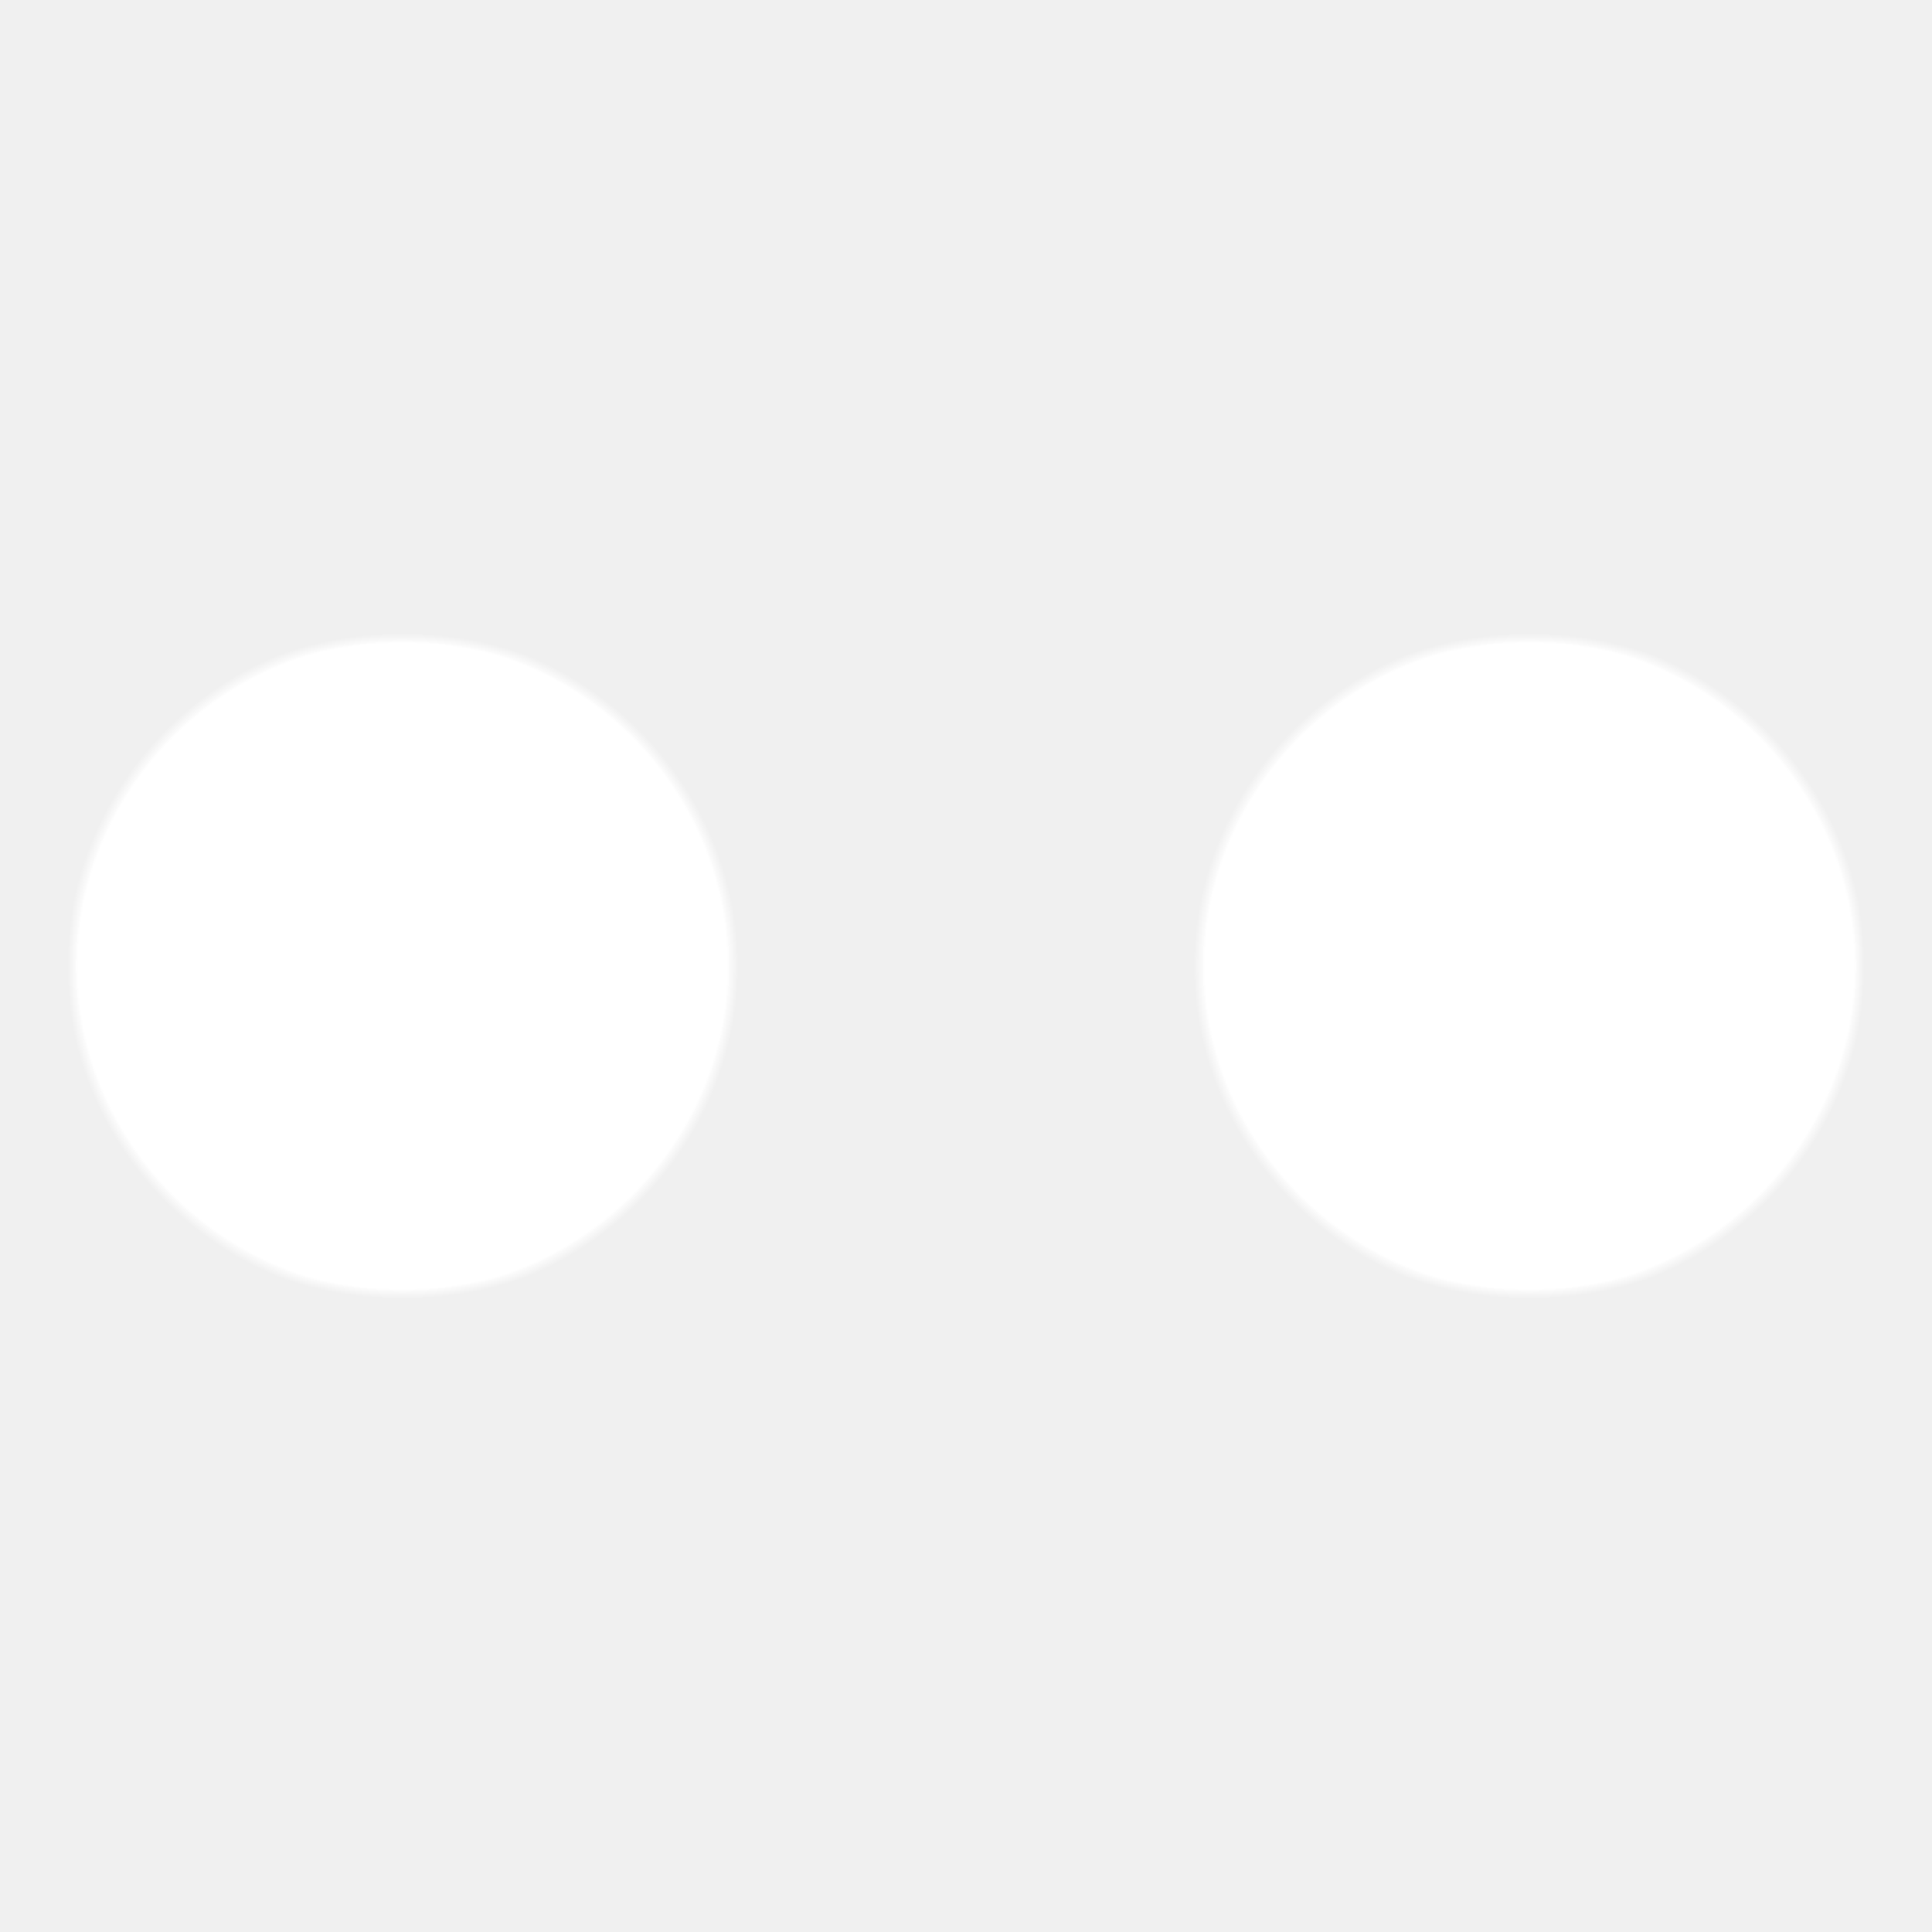
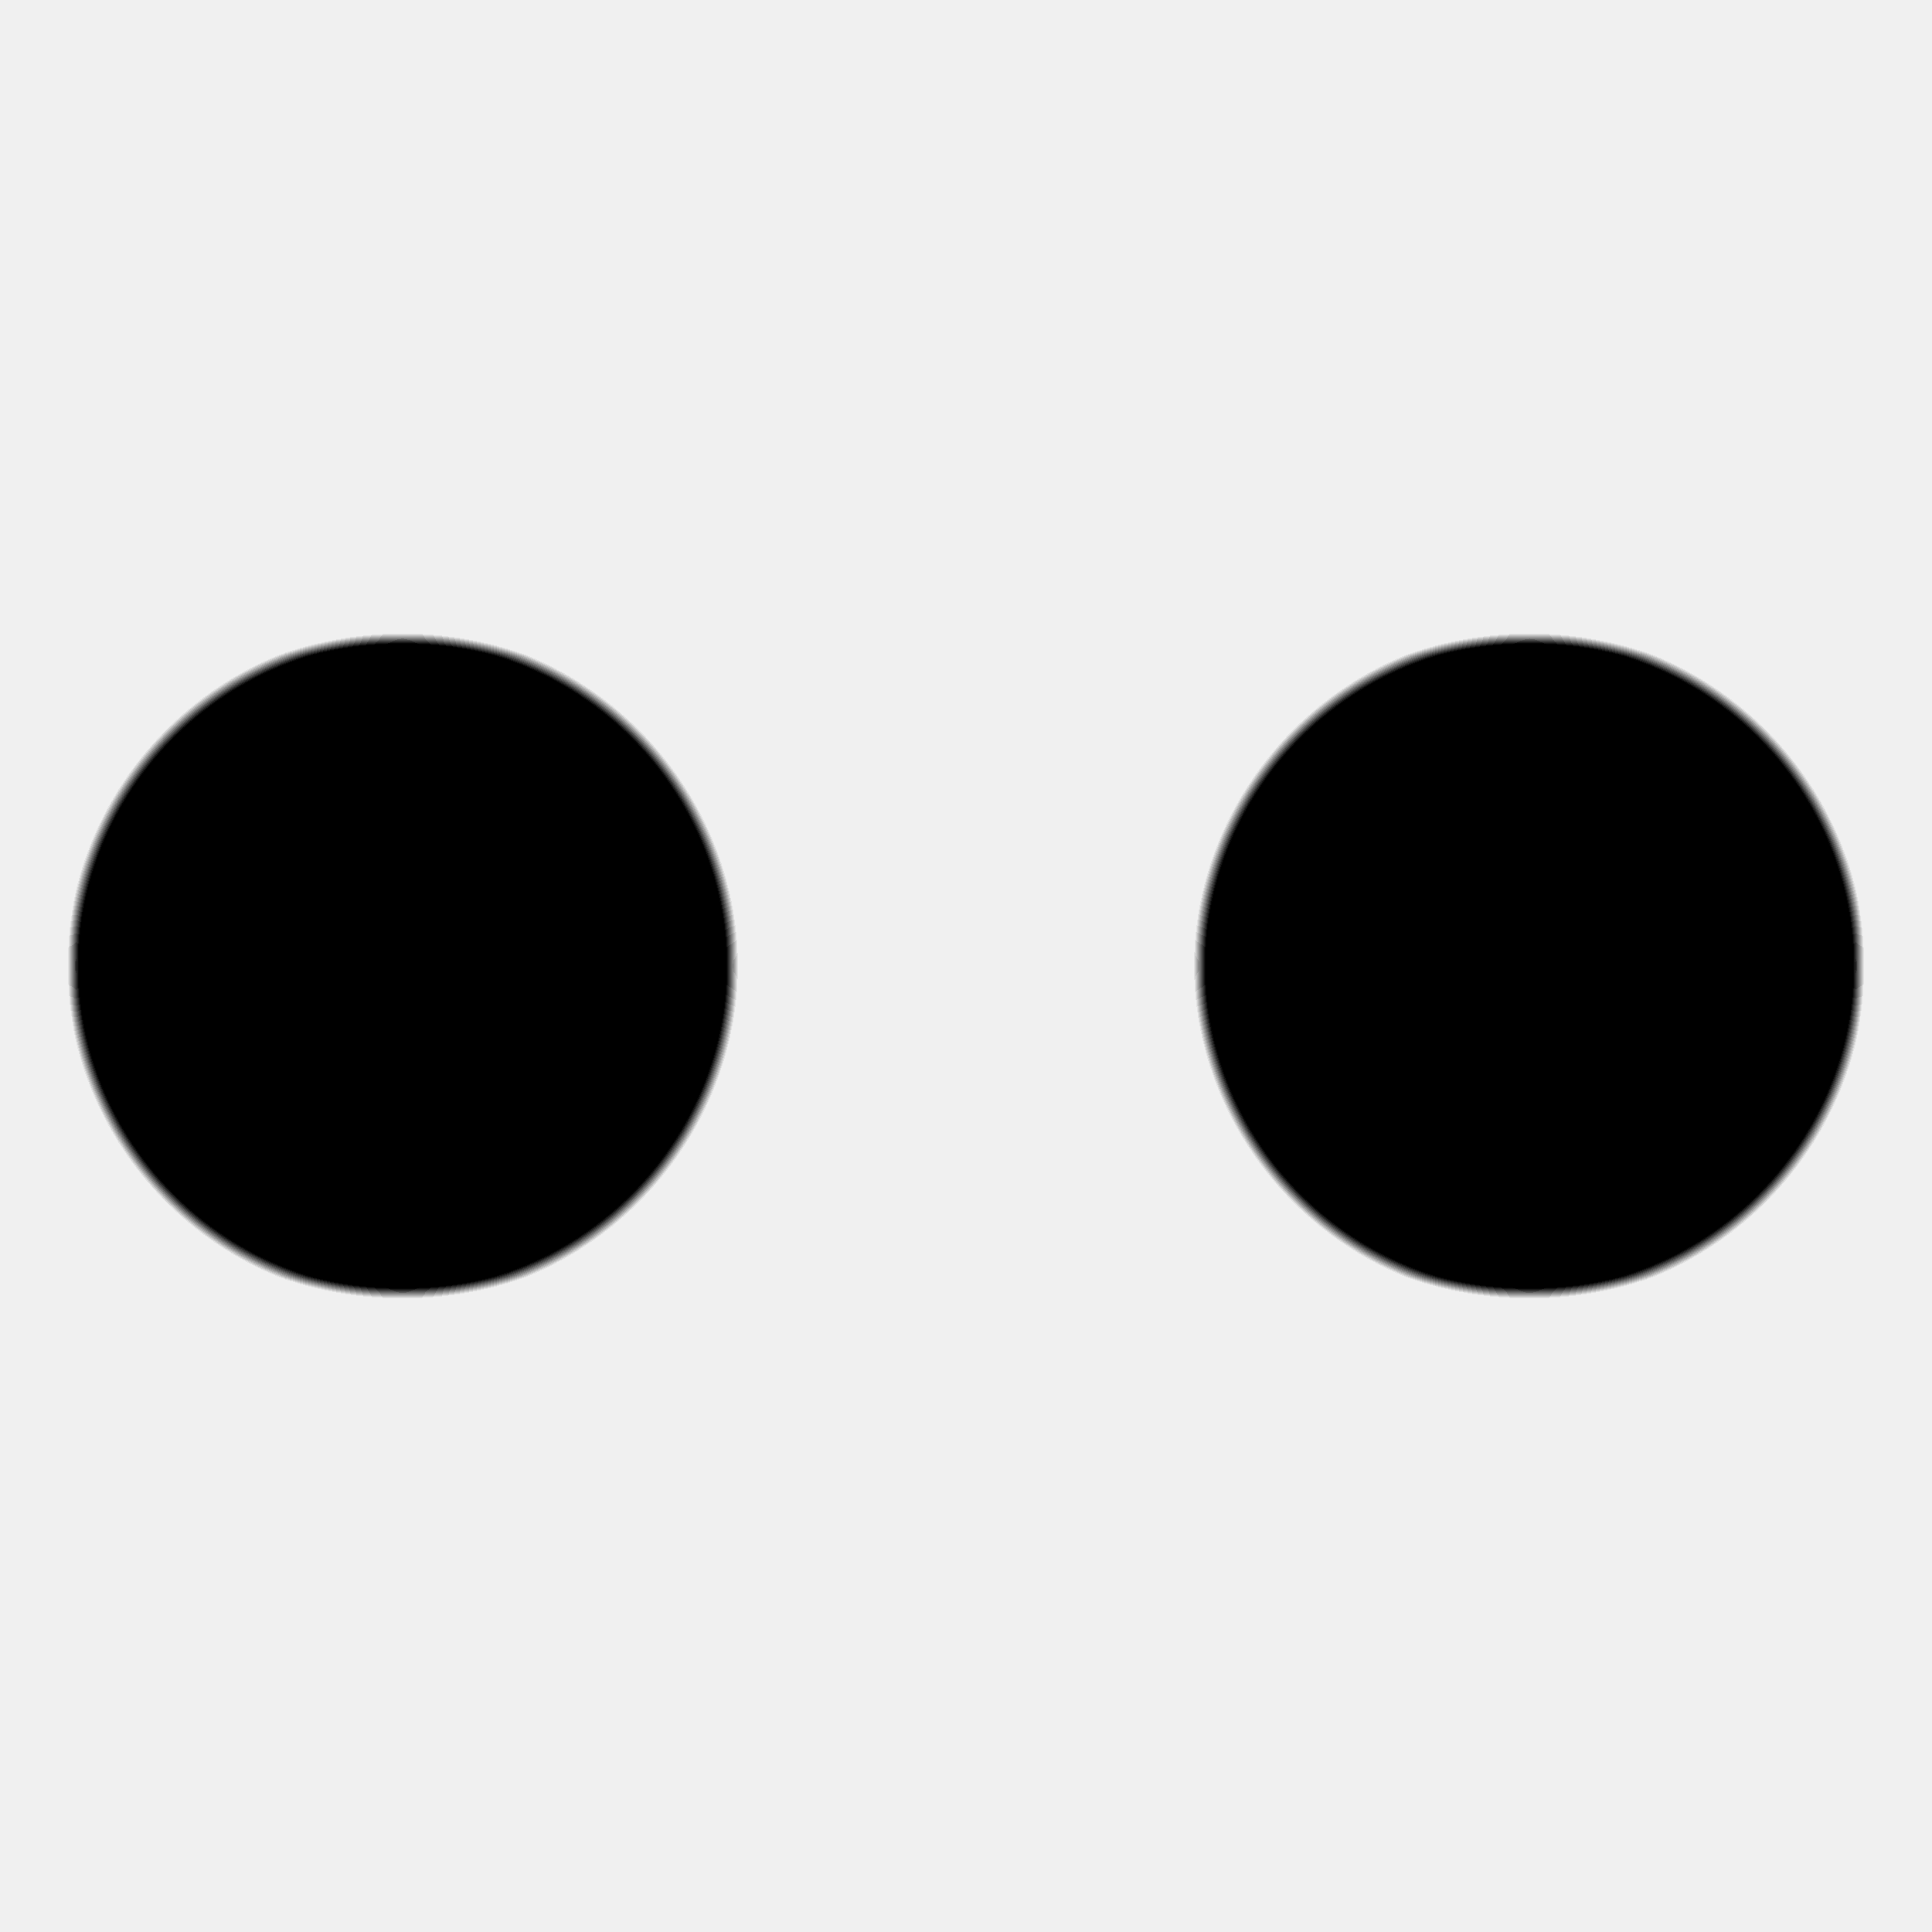
- <svg xmlns="http://www.w3.org/2000/svg" width="36" height="36" fill="#fff" viewBox="0 0 24 24">
+ <svg xmlns="http://www.w3.org/2000/svg" width="15%" height="15%" viewBox="0 0 24 24">
  <style>.spinner_8XMC{animation:spinner_0zVw 2s infinite}.spinner_WWWR{animation:spinner_Aojx 2s infinite}.spinner_LvYV{transform-origin:center;animation:spinner_xygp .75s linear infinite}@keyframes spinner_0zVw{0%{animation-timing-function:cubic-bezier(0.36,.62,.43,.99);cx:5px}50%{animation-timing-function:cubic-bezier(0.79,0,.58,.57);cx:8px}}@keyframes spinner_Aojx{0%{animation-timing-function:cubic-bezier(0.36,.62,.43,.99);cx:19px}50%{animation-timing-function:cubic-bezier(0.79,0,.58,.57);cx:16px}}@keyframes spinner_xygp{100%{transform:rotate(360deg)}}</style>
  <defs>
    <filter id="spinner-gF01">
      <feGaussianBlur in="SourceGraphic" stdDeviation="1" result="y" />
      <feColorMatrix in="y" mode="matrix" values="1 0 0 0 0 0 1 0 0 0 0 0 1 0 0 0 0 0 18 -7" result="z" />
      <feBlend in="SourceGraphic" in2="z" />
    </filter>
  </defs>
  <g class="spinner_LvYV" filter="url(#spinner-gF01)">
    <circle class="spinner_8XMC" cx="5" cy="12" r="4" />
    <circle class="spinner_WWWR" cx="19" cy="12" r="4" />
  </g>
</svg>
